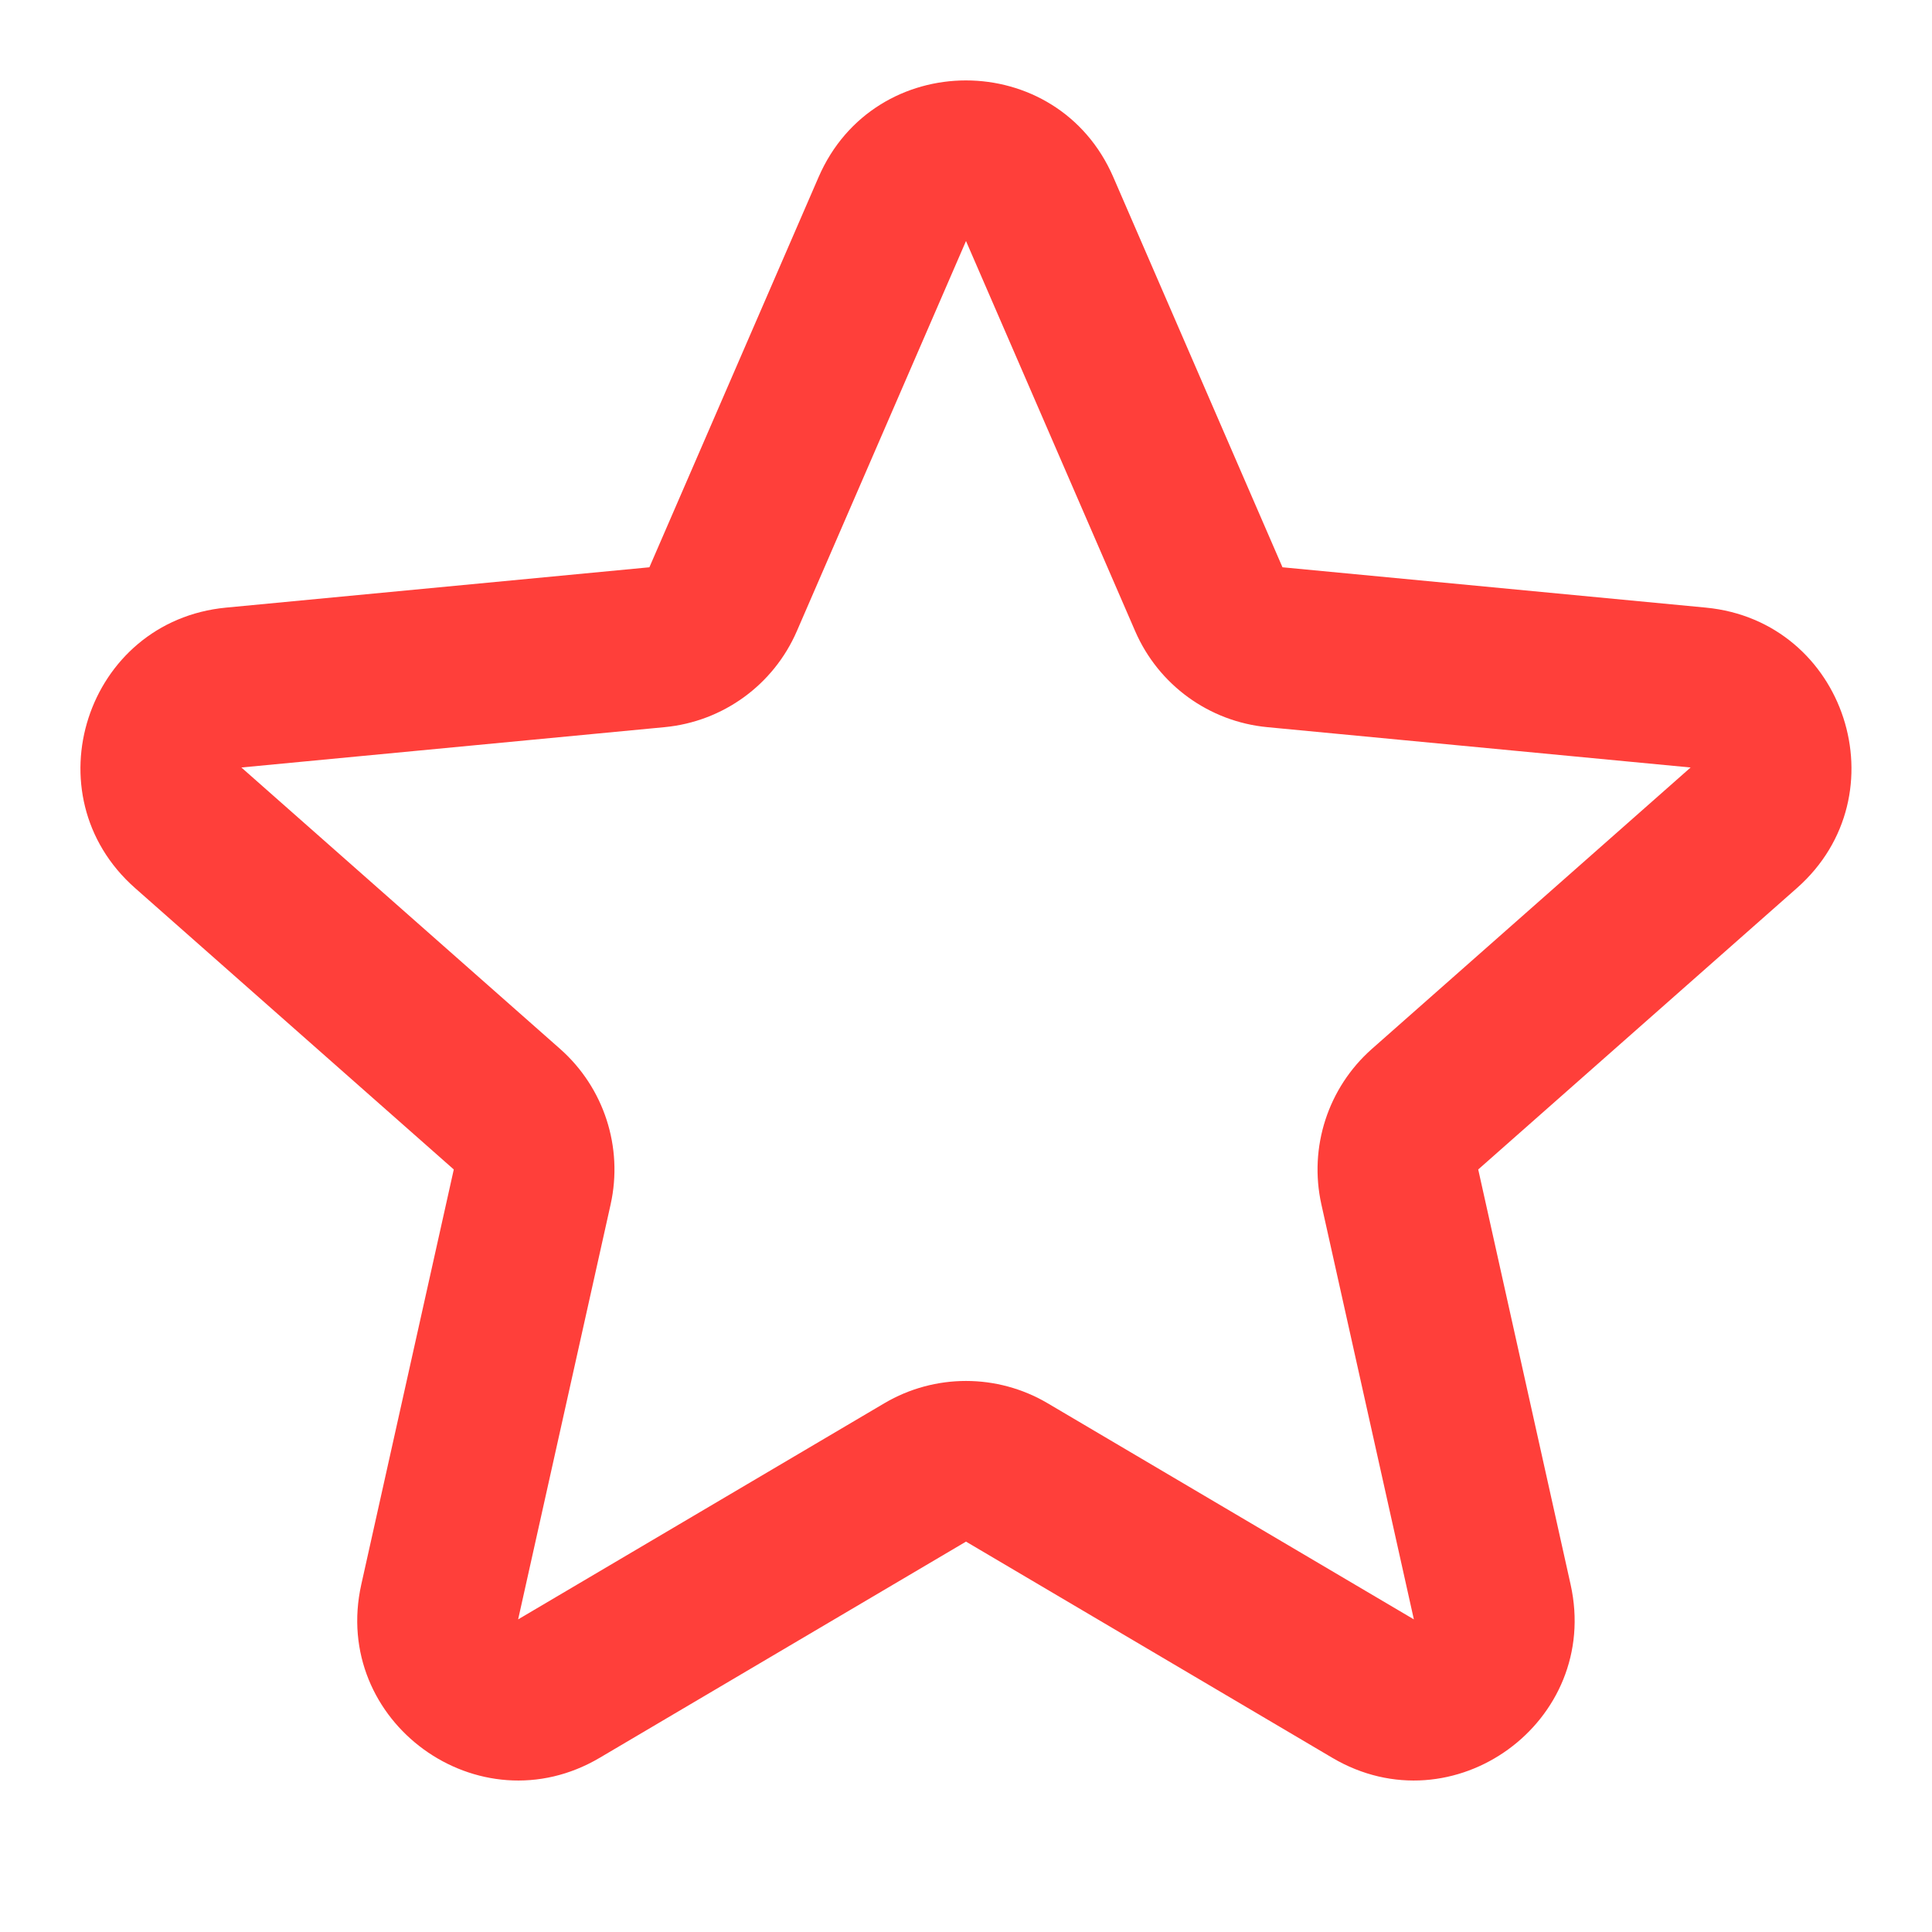
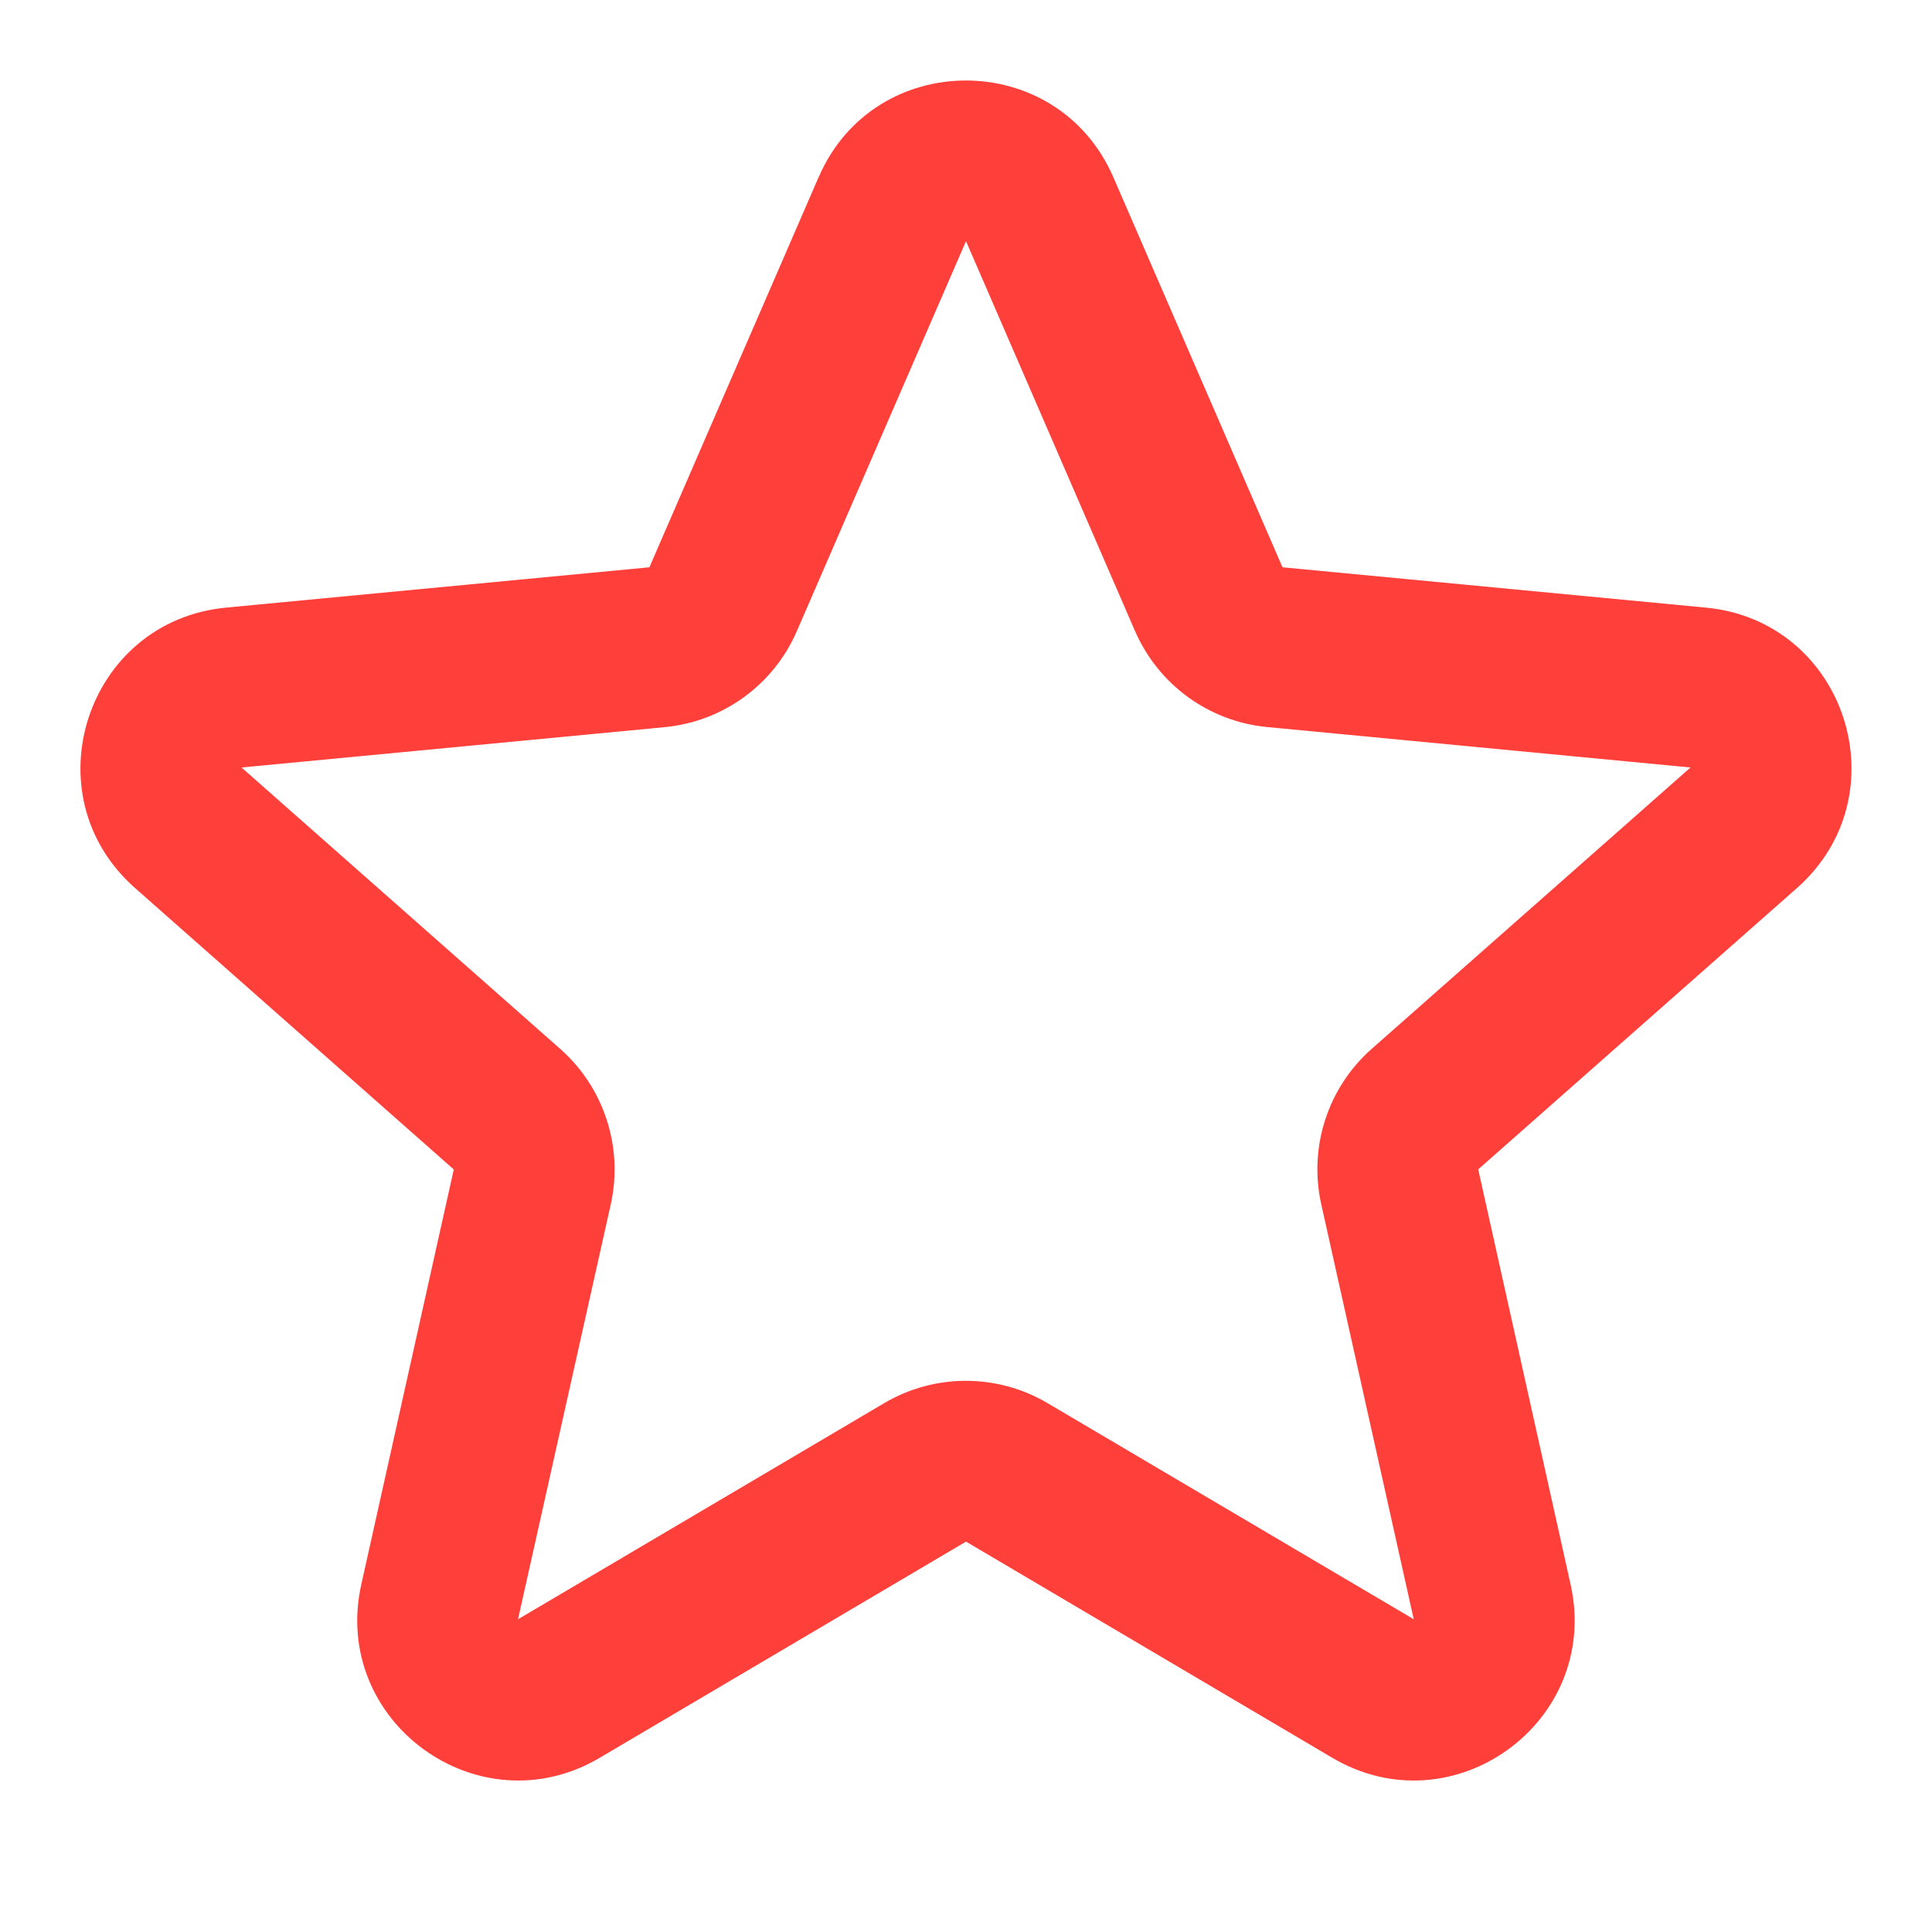
- <svg xmlns="http://www.w3.org/2000/svg" width="16" height="16" viewBox="0 0 16 16" fill="none">
-   <path fill-rule="evenodd" clip-rule="evenodd" d="M6.779 1.467C7.242 0.399 8.757 0.399 9.22 1.467L10.621 4.698L14.127 5.032C15.286 5.143 15.754 6.583 14.882 7.354L12.242 9.685L13.007 13.122C13.26 14.258 12.035 15.149 11.033 14.557L8 12.767L4.967 14.557C3.965 15.149 2.739 14.258 2.992 13.122L3.758 9.685L1.118 7.354C0.245 6.583 0.713 5.143 1.872 5.032L5.378 4.698L6.779 1.467ZM9.401 5.227L8 1.996L6.599 5.227C6.406 5.672 5.987 5.976 5.504 6.022L1.999 6.356L4.639 8.687C5.002 9.008 5.162 9.501 5.057 9.974L4.291 13.411L7.324 11.621C7.741 11.375 8.259 11.375 8.676 11.621L11.709 13.411L10.943 9.974C10.838 9.501 10.998 9.008 11.361 8.687L14.001 6.356L10.495 6.022C10.013 5.976 9.594 5.672 9.401 5.227Z" fill="#FF3F3A" />
+ <svg xmlns="http://www.w3.org/2000/svg" width="16" height="16" fill="none">
+   <path fill-rule="evenodd" clip-rule="evenodd" d="M6.78 1.467C7.241.4 8.756.4 9.22 1.467l1.401 3.231 3.506.334c1.16.11 1.627 1.551.755 2.322l-2.64 2.33.765 3.438c.253 1.136-.972 2.027-1.974 1.435L8 12.767l-3.033 1.79c-1.002.592-2.228-.299-1.975-1.435l.766-3.437-2.64-2.331c-.873-.77-.405-2.211.754-2.322l3.506-.334 1.401-3.23zm2.62 3.76L8 1.997l-1.401 3.23a1.33 1.33 0 01-1.095.795L2 6.356l2.64 2.331c.363.321.523.814.418 1.287L4.29 13.41l3.033-1.79a1.33 1.33 0 011.352 0l3.033 1.79-.766-3.437a1.33 1.33 0 01.418-1.287L14 6.356l-3.506-.335A1.33 1.33 0 019.4 5.226z" fill="#FF3F3A" />
</svg>
